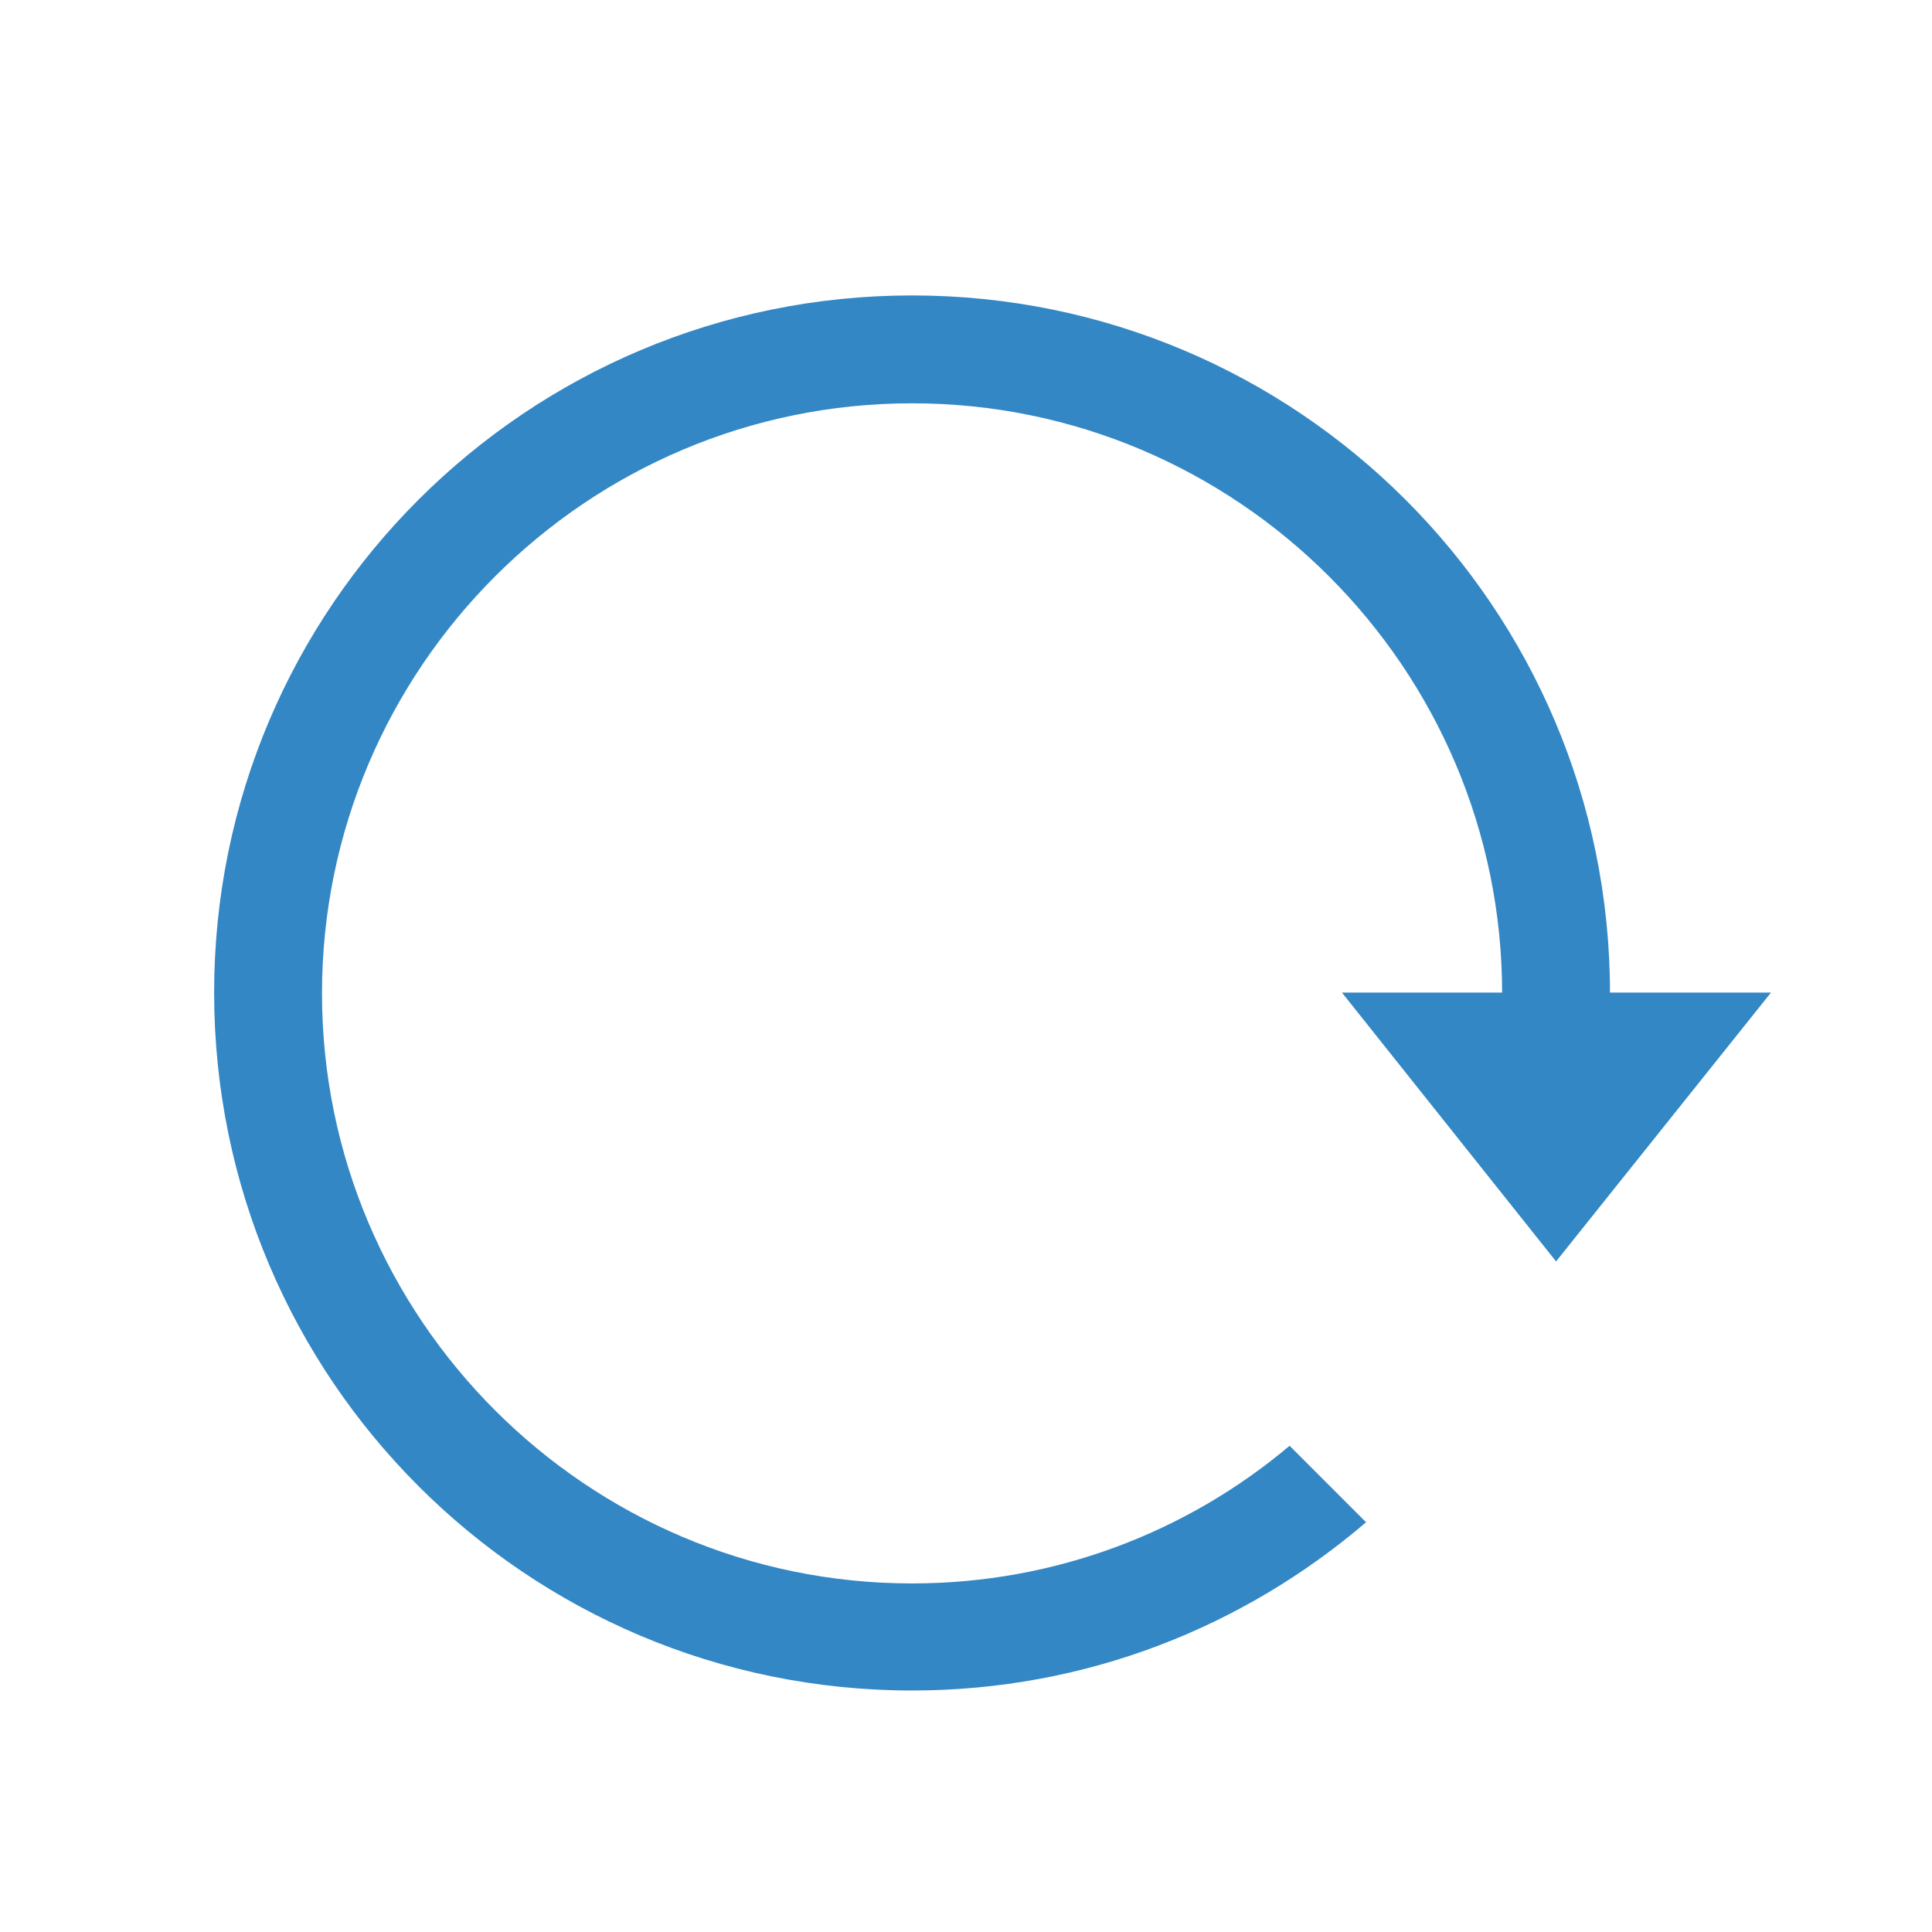
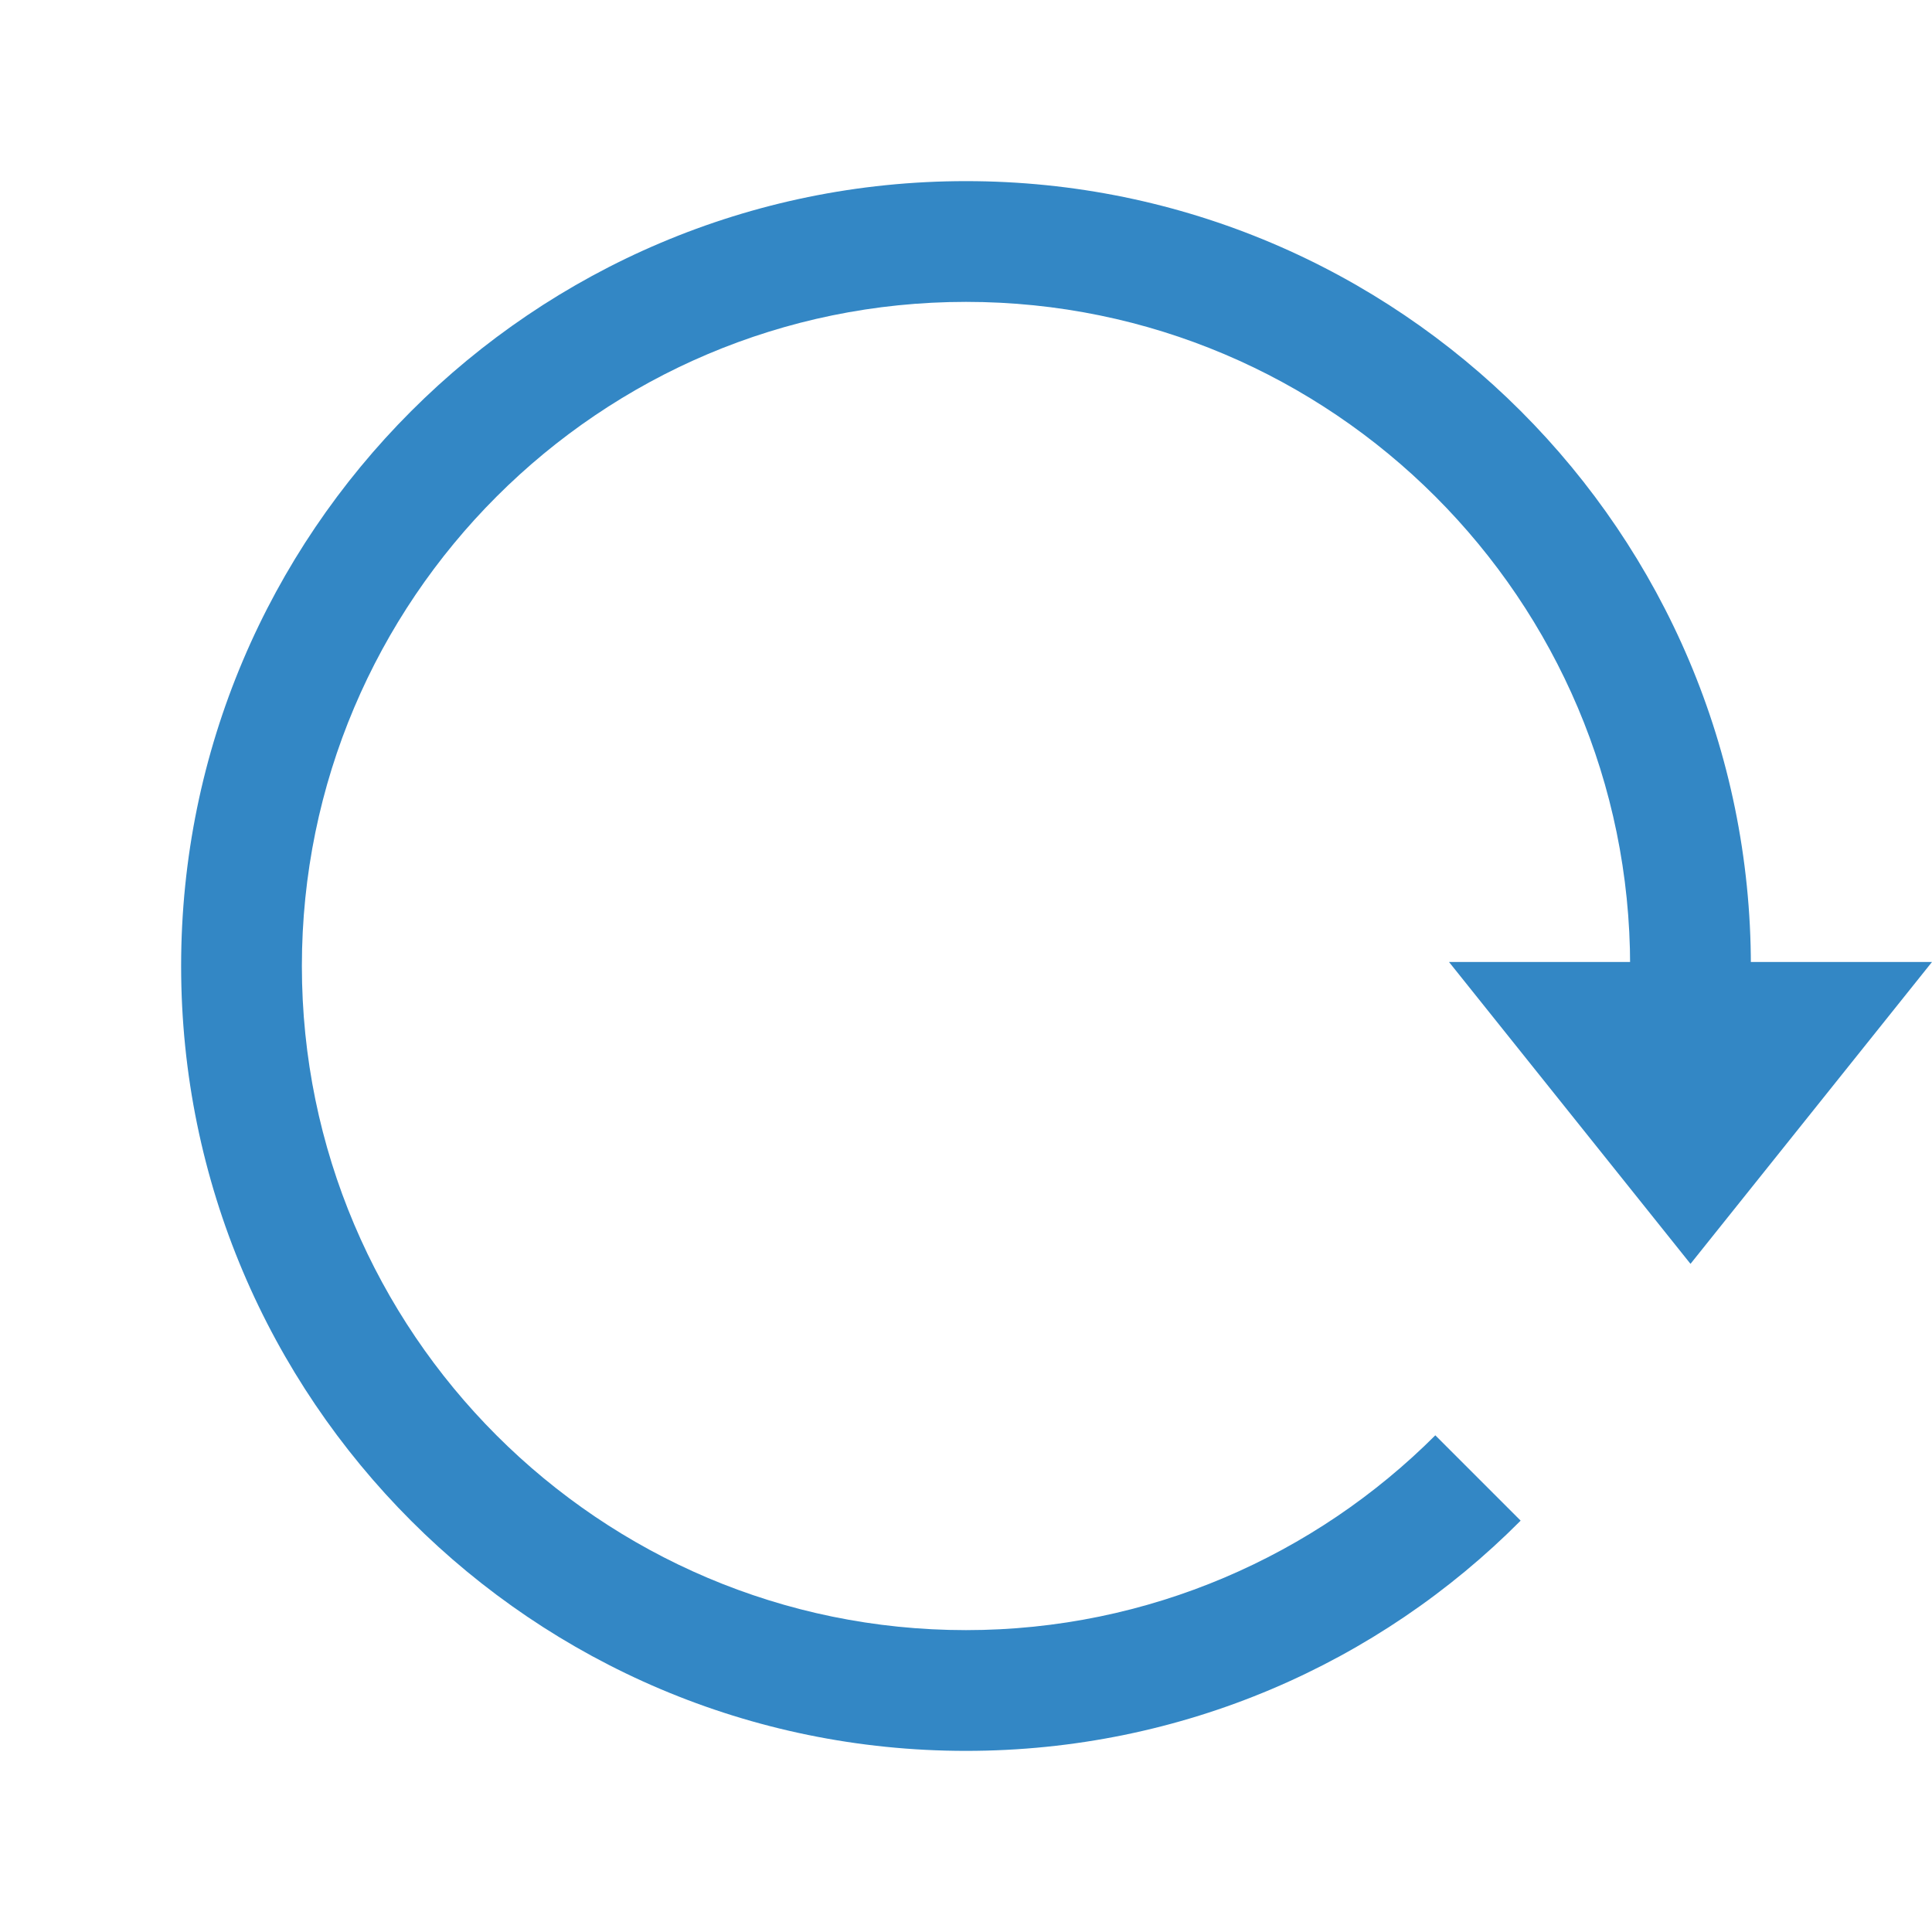
<svg xmlns="http://www.w3.org/2000/svg" id="Layer_1" data-name="Layer 1" viewBox="0 0 24 24">
  <g id="root">
    <defs>
      <style>
        .cls-1 {
        fill: #3387c5;
        }
      </style>
    </defs>
-     <polygon class="cls-1" points="16.67 12.33 22 12.33 19.33 15.67 16.67 12.33" />
-     <path class="cls-1" d="M11.33,3.67c4.79,0,8.67,3.88,8.67,8.67,0,.26-.01.51-.04.76-.3-.11-.63-.19-1.01-.19-.12,0-.22.02-.33.03.02-.2.04-.4.04-.6,0-4.04-3.29-7.33-7.33-7.33s-7.33,3.29-7.33,7.33,3.29,7.33,7.33,7.33c1.78,0,3.42-.64,4.69-1.71l.95.95c-1.52,1.3-3.48,2.09-5.64,2.09-4.79,0-8.67-3.88-8.67-8.67S6.55,3.67,11.33,3.67Z" />
+     <polygon class="cls-1" points="18 11.95 24 11.95 21 15.7 18 11.95" />
+     <path class="cls-1" d="M12,20.25c-4.55,0-8.25-3.7-8.25-8.25S7.45,3.75,12,3.75s8.25,3.7,8.25,8.25c0,.25-.01.5-.03.75-.06.61,1.06,2.24,1.06,2.24.3-.94.47-1.95.47-2.99,0-5.38-4.37-9.75-9.75-9.75S2.25,6.62,2.25,12s4.37,9.75,9.75,9.75c2.69,0,5.13-1.09,6.89-2.86l-1.06-1.06c-1.49,1.49-3.56,2.42-5.83,2.42Z" />
  </g>
</svg>
